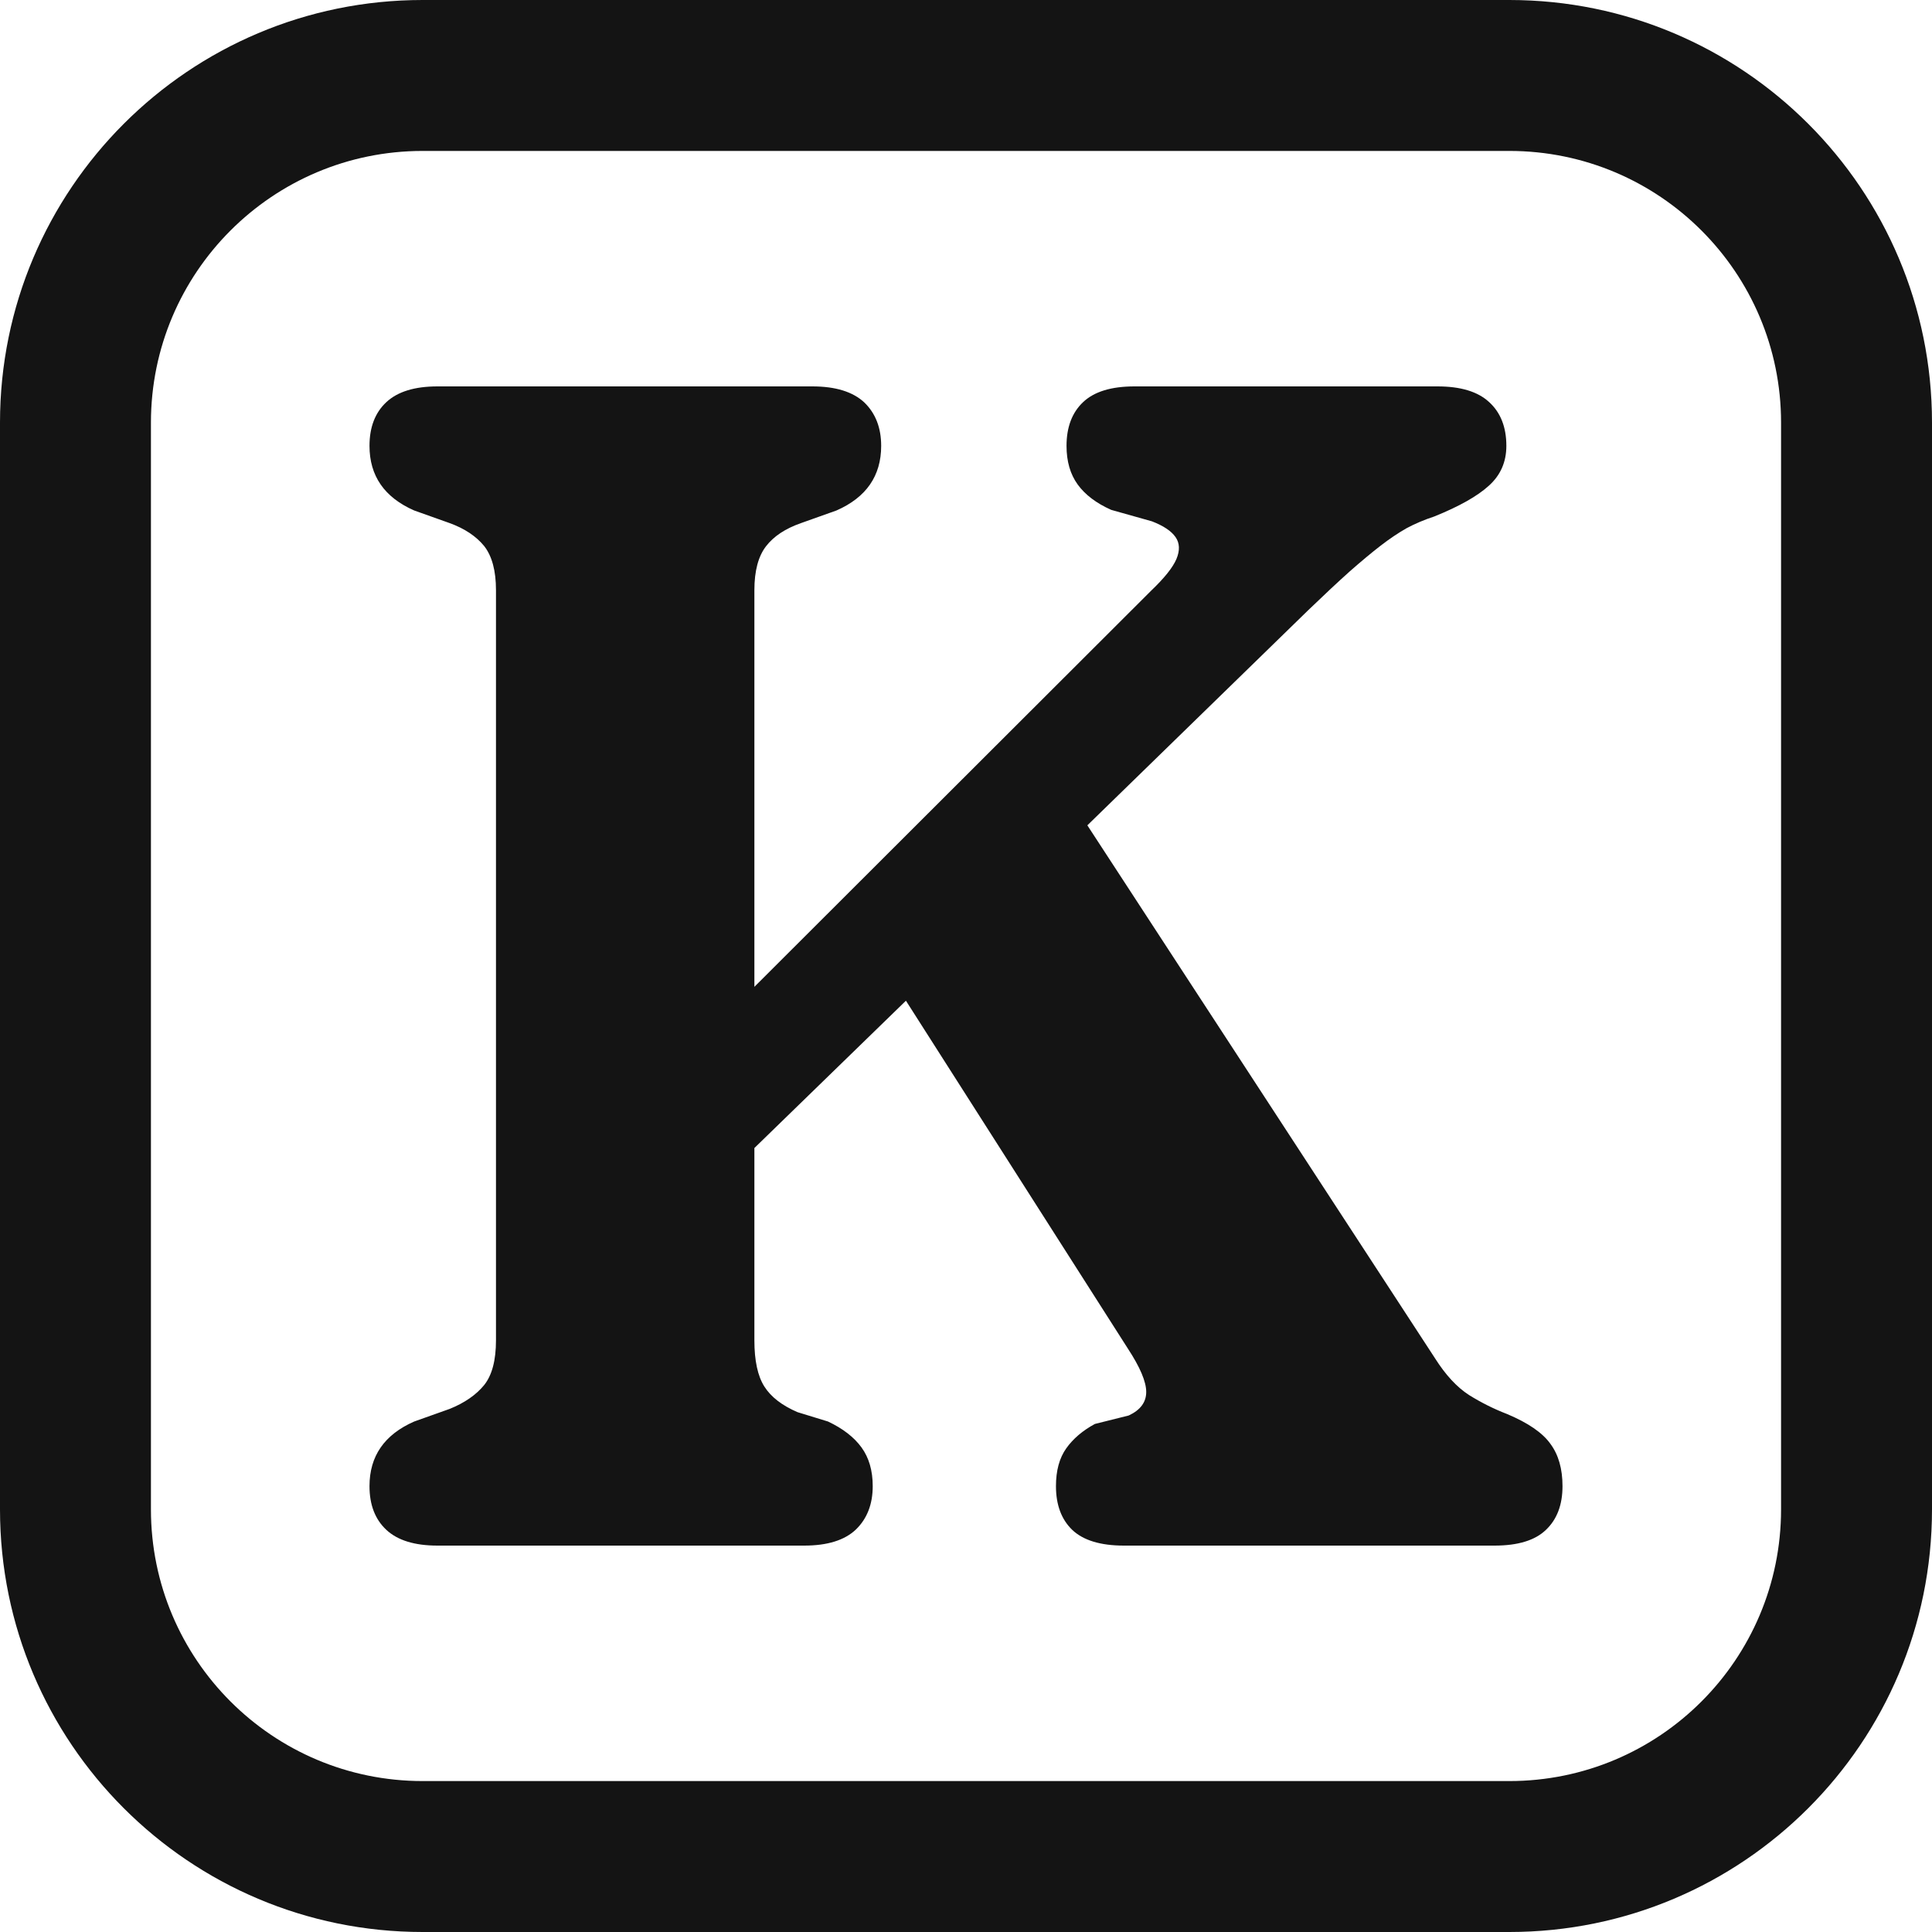
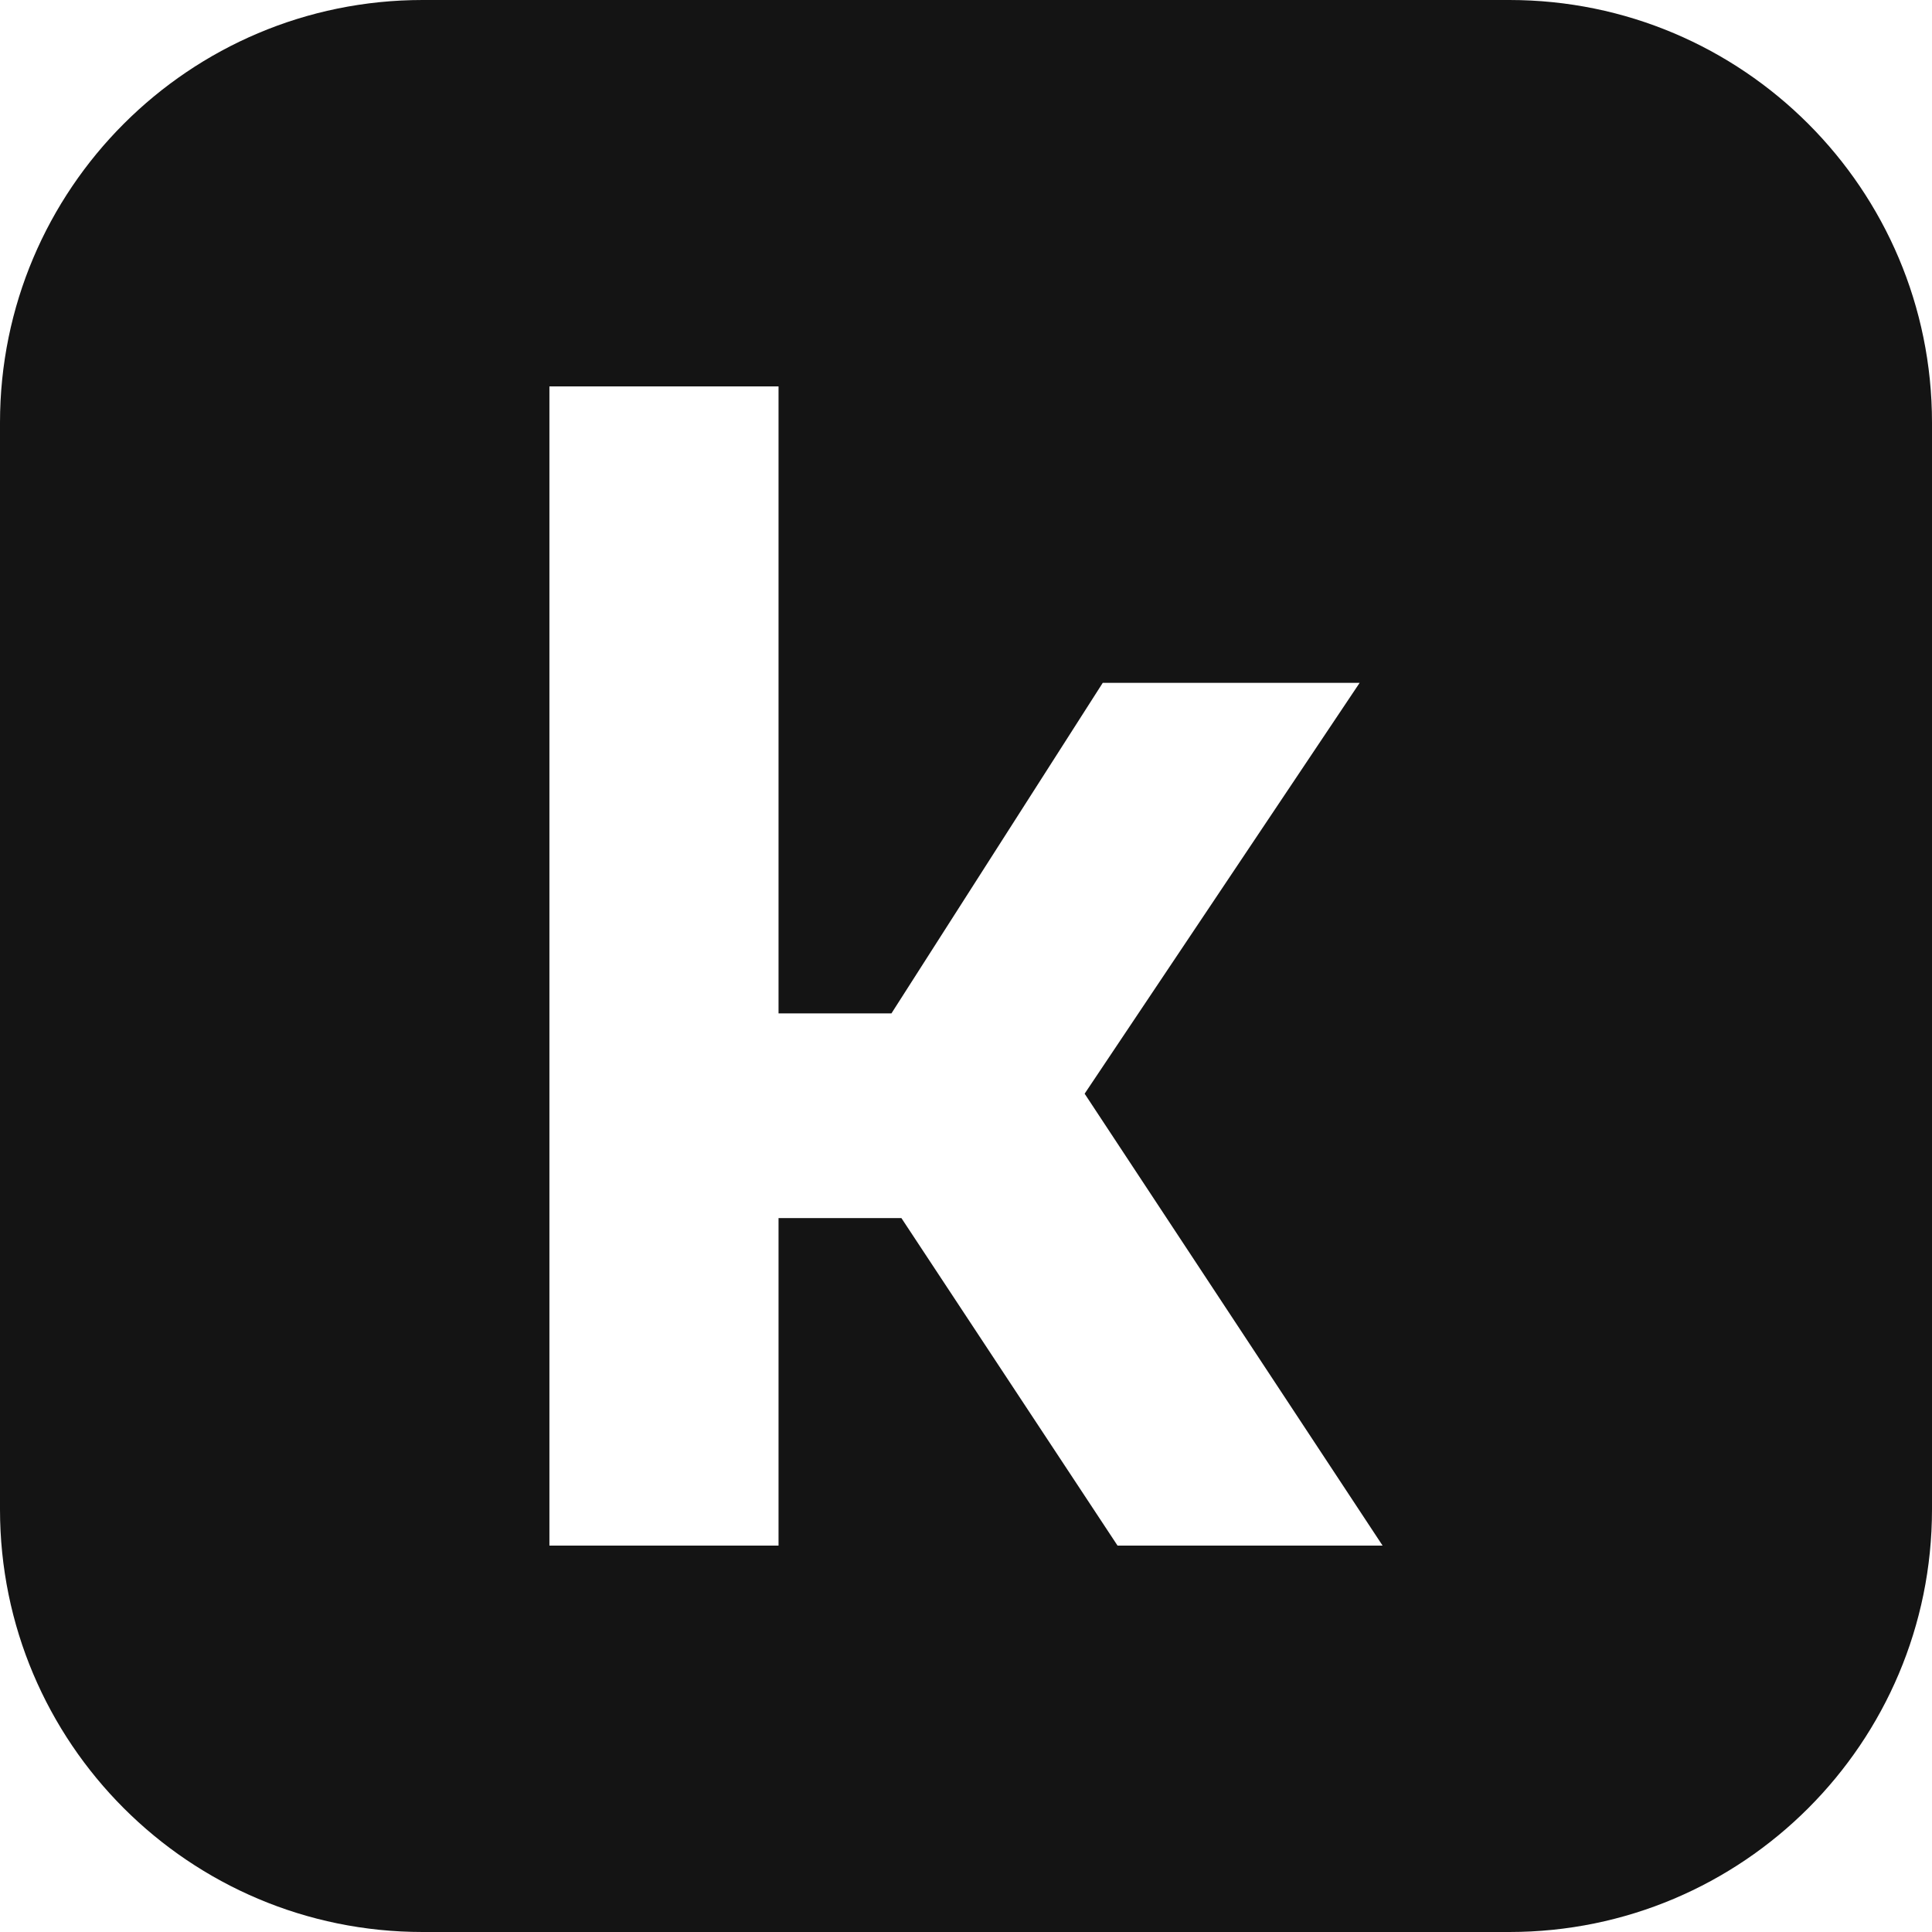
<svg xmlns="http://www.w3.org/2000/svg" viewBox="0 0 64 64" role="img" aria-label="Korzilla CRM">
-   <path fill="#141414" d="M14 0H50A14 14 0 0 1 64 14V50A14 14 0 0 1 50 64H14A14 14 0 0 1 0 50V14A14 14 0 0 1 14 0ZM14 5A9 9 0 0 0 5 14V50A9 9 0 0 0 14 59H50A9 9 0 0 0 59 50V14A9 9 0 0 0 50 5Z" />
-   <path fill="#141414" d="M24.99 44.4Q24.99 45.41 25.32 45.93Q25.65 46.45 26.42 46.78L27.43 47.09Q28.17 47.44 28.54 47.95Q28.91 48.46 28.91 49.23Q28.91 50.13 28.35 50.67Q27.79 51.2 26.64 51.2H14.49Q13.36 51.2 12.8 50.68Q12.24 50.16 12.24 49.23Q12.24 47.74 13.72 47.09L14.9 46.67Q15.64 46.37 16.04 45.88Q16.43 45.39 16.43 44.4V19.55Q16.43 18.59 16.04 18.09Q15.64 17.6 14.9 17.33L13.72 16.91Q12.24 16.26 12.24 14.77Q12.24 13.84 12.8 13.32Q13.36 12.8 14.49 12.8H26.91Q28.06 12.8 28.63 13.33Q29.19 13.87 29.19 14.77Q29.19 16.26 27.71 16.91L26.53 17.33Q25.76 17.6 25.38 18.09Q24.99 18.59 24.99 19.55V32.69L38.13 19.57Q38.79 18.94 38.97 18.52Q39.15 18.09 38.94 17.79Q38.73 17.49 38.16 17.27L36.81 16.89Q36.07 16.56 35.7 16.05Q35.33 15.54 35.33 14.77Q35.33 13.84 35.88 13.32Q36.43 12.8 37.58 12.8H47.62Q48.77 12.8 49.33 13.32Q49.9 13.84 49.9 14.77Q49.9 15.57 49.32 16.09Q48.75 16.61 47.51 17.11Q47.02 17.27 46.59 17.5Q46.17 17.74 45.73 18.08Q45.29 18.42 44.71 18.93Q44.14 19.44 43.34 20.21L36.02 27.34L47.54 45Q48.06 45.82 48.66 46.21Q49.27 46.59 49.92 46.84Q50.97 47.28 51.36 47.83Q51.76 48.37 51.76 49.23Q51.76 50.16 51.21 50.68Q50.67 51.2 49.51 51.2H37.23Q36.07 51.2 35.52 50.68Q34.98 50.16 34.98 49.23Q34.98 48.46 35.32 47.98Q35.66 47.5 36.27 47.17L37.39 46.89Q37.97 46.62 37.97 46.11Q37.97 45.6 37.36 44.67L30.01 33.15L24.99 38.03Z" />
+   <path fill="#141414" fill-rule="evenodd" d="M14 0H50A14 14 0 0 1 64 14V50A14 14 0 0 1 50 64H14A14 14 0 0 1 0 50V14A14 14 0 0 1 14 0ZM18.2 51.2V12.8H25.79V33.57H29.53L36.53 22.62H45.04L35.93 36.23L45.8 51.2H37.02L29.86 40.35H25.79V51.2Z" />
</svg>
